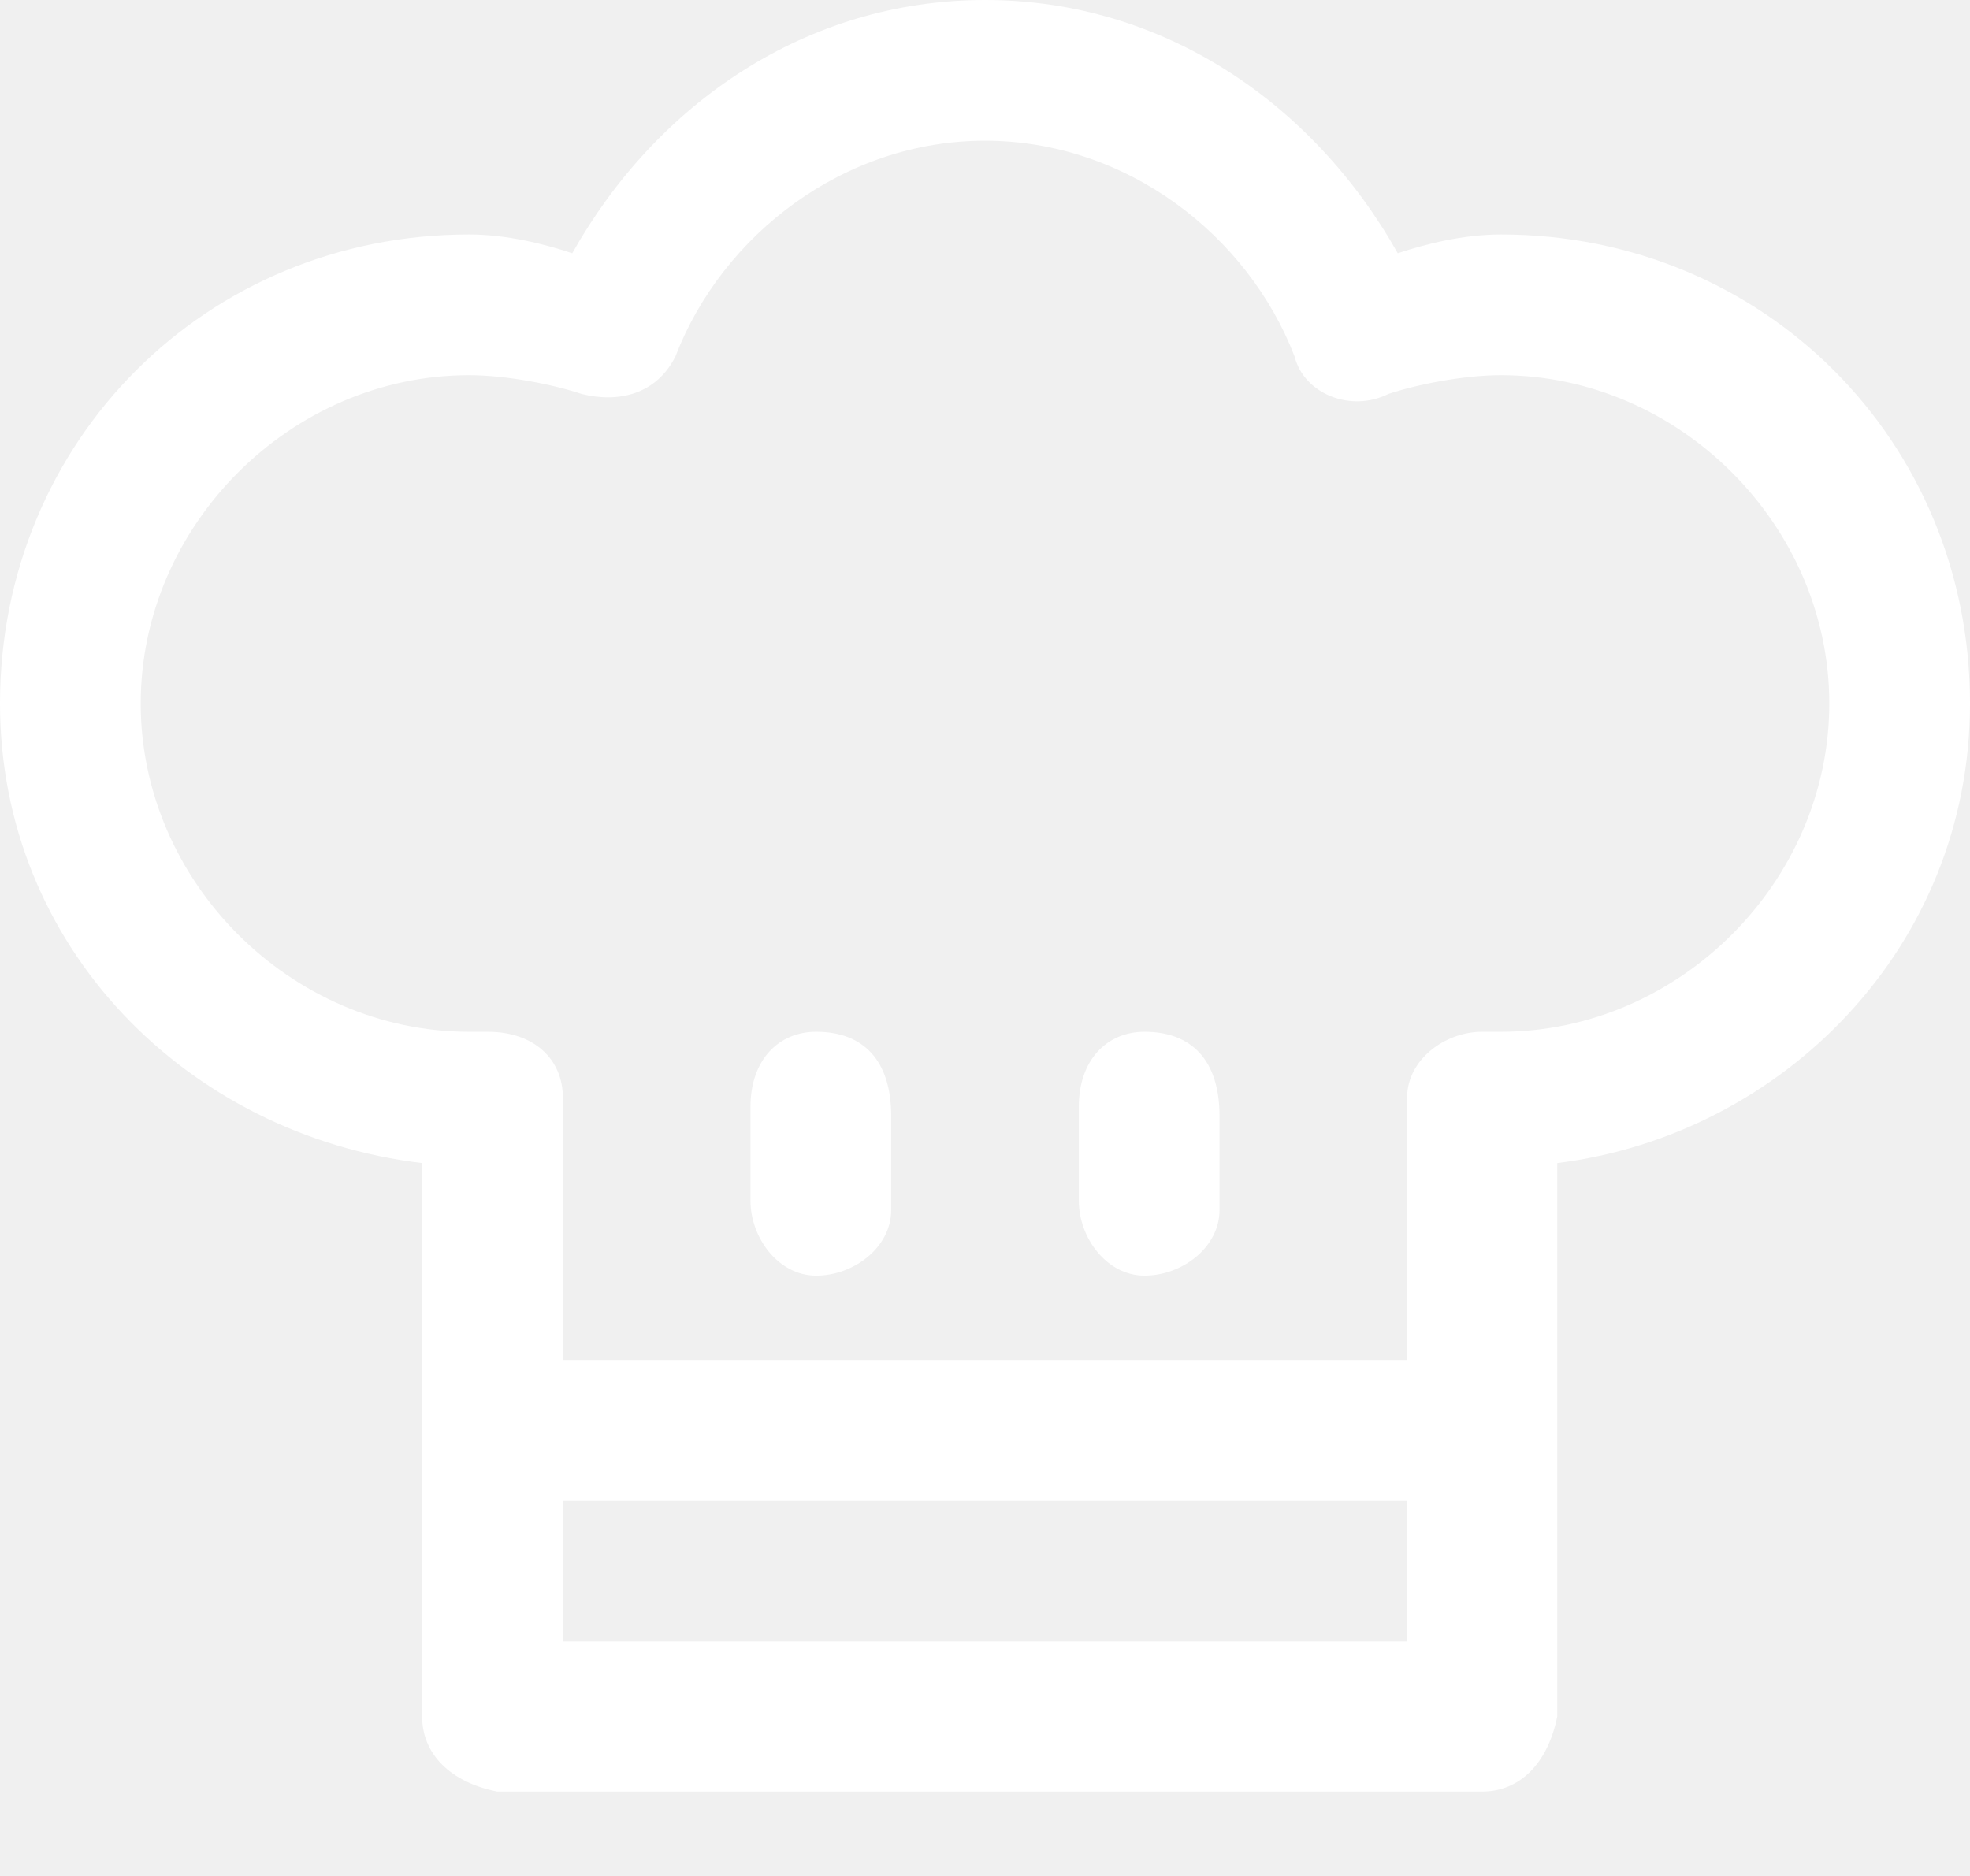
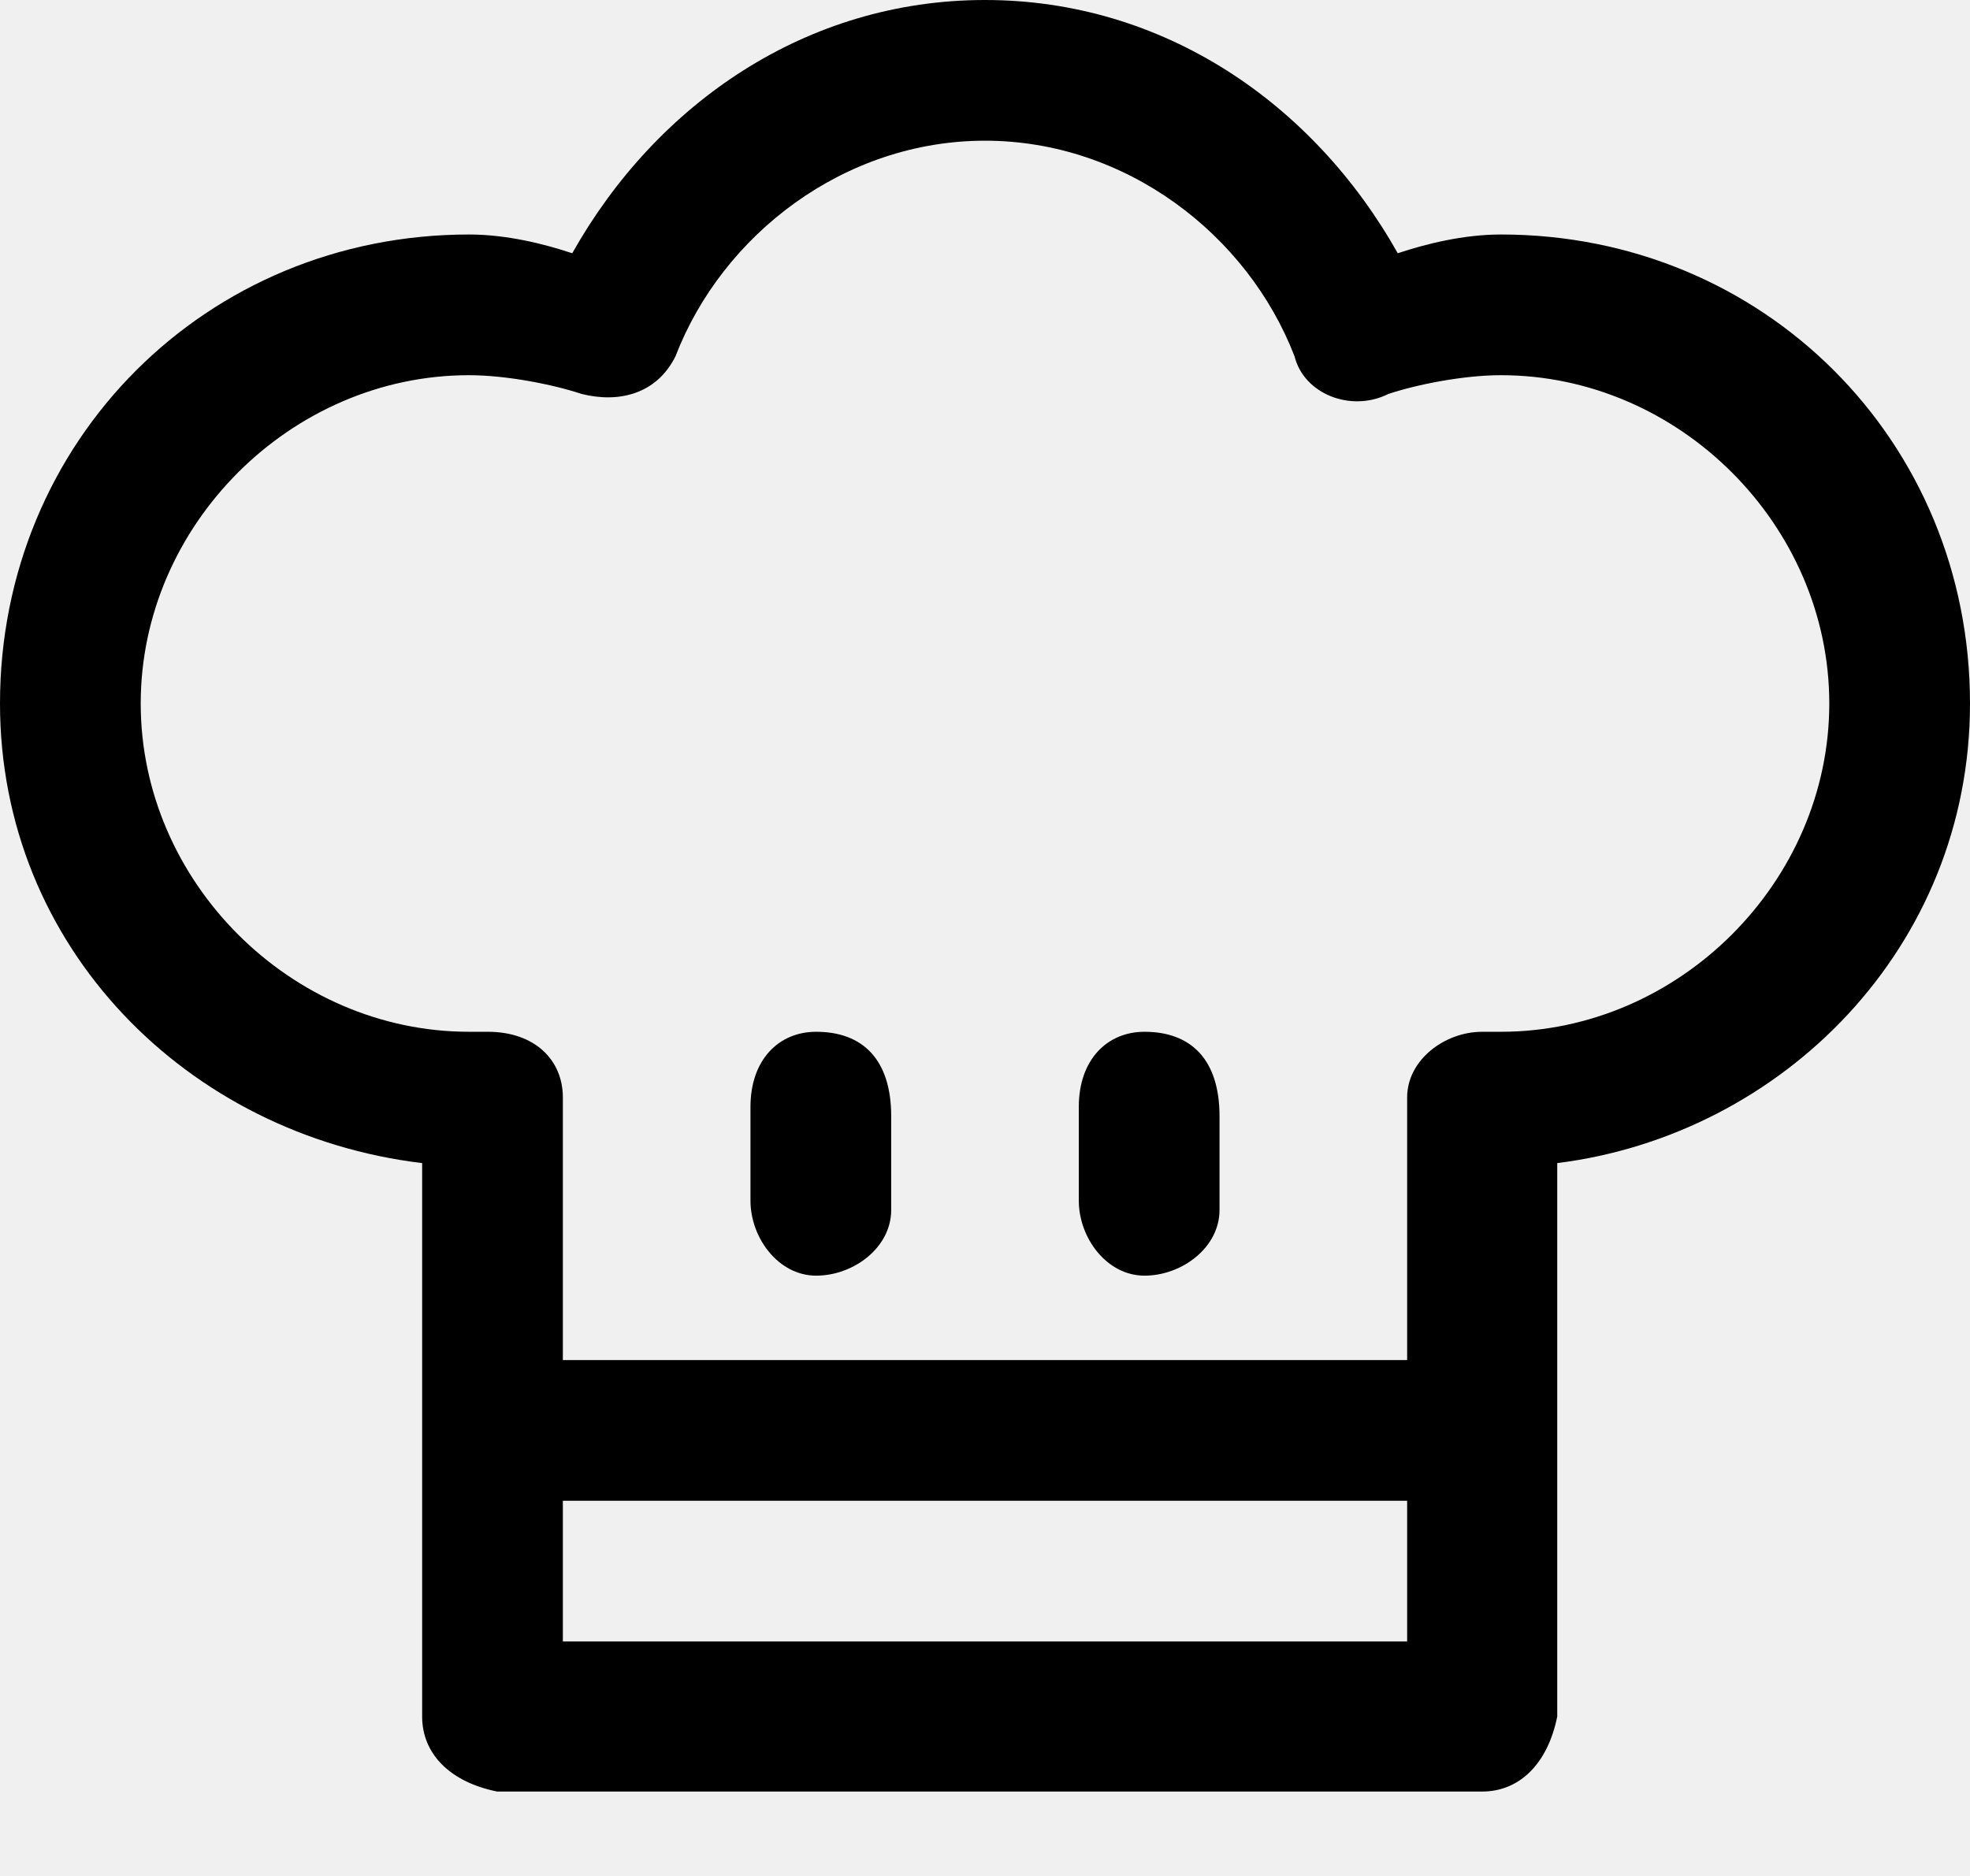
<svg xmlns="http://www.w3.org/2000/svg" width="21" height="20" viewBox="0 0 21 20" fill="none">
-   <path d="M10.5 0C8.6 0 7 1.1 6.1 2.7C5.8 2.6 5.4 2.5 5 2.5C2.2 2.5 0 4.7 0 7.5C0 10.1 2 12.1 4.5 12.4V18.3C4.5 18.7 4.8 19 5.3 19.1H15.8C16.2 19.1 16.5 18.8 16.6 18.3V12.4C19 12.1 21 10.1 21 7.5C21 4.7 18.8 2.5 16 2.5C15.6 2.5 15.2 2.6 14.9 2.7C14 1.1 12.4 0 10.5 0ZM10.5 1.5C12 1.5 13.3 2.5 13.8 3.8C13.9 4.2 14.4 4.4 14.8 4.2C15.1 4.1 15.6 4 16 4C17.9 4 19.5 5.6 19.5 7.5C19.5 9.4 17.9 11 16 11C16 11 15.9 11 15.8 11C15.4 11 15 11.3 15 11.7V14.5H6V11.7C6 11.3 5.7 11 5.2 11C5.1 11 5 11 5 11C3.1 11 1.5 9.4 1.5 7.5C1.5 5.6 3.1 4 5 4C5.4 4 5.9 4.1 6.2 4.2C6.6 4.3 7 4.2 7.2 3.8C7.7 2.5 9 1.5 10.5 1.5ZM8.7 11C8.3 11 8 11.3 8 11.8V12.8C8 13.2 8.3 13.6 8.7 13.6C9.1 13.6 9.5 13.3 9.5 12.9V11.9C9.5 11.3 9.2 11 8.7 11C8.8 11 8.7 11 8.7 11ZM12.2 11C11.8 11 11.5 11.3 11.5 11.8V12.8C11.5 13.2 11.8 13.6 12.2 13.6C12.6 13.6 13 13.3 13 12.9V11.9C13 11.3 12.7 11 12.2 11C12.3 11 12.2 11 12.2 11ZM6 16H15V17.5H6V16Z" fill="#fff" />
+   <path d="M10.5 0C8.6 0 7 1.1 6.1 2.7C5.8 2.6 5.4 2.5 5 2.5C2.2 2.5 0 4.7 0 7.5C0 10.1 2 12.1 4.5 12.4V18.3C4.5 18.7 4.8 19 5.3 19.1H15.8C16.2 19.1 16.5 18.8 16.6 18.3V12.4C19 12.1 21 10.1 21 7.5C21 4.7 18.8 2.5 16 2.5C15.6 2.5 15.2 2.6 14.9 2.7C14 1.1 12.4 0 10.5 0ZM10.5 1.5C12 1.5 13.3 2.5 13.8 3.8C13.9 4.2 14.4 4.4 14.8 4.2C15.1 4.1 15.6 4 16 4C17.9 4 19.5 5.6 19.5 7.5C19.5 9.4 17.9 11 16 11C16 11 15.9 11 15.8 11C15.4 11 15 11.3 15 11.7V14.5H6V11.7C6 11.3 5.7 11 5.2 11C5.1 11 5 11 5 11C3.1 11 1.5 9.4 1.5 7.5C1.5 5.6 3.1 4 5 4C5.4 4 5.9 4.1 6.2 4.2C6.6 4.3 7 4.2 7.2 3.8C7.7 2.5 9 1.5 10.5 1.5ZM8.7 11C8.3 11 8 11.3 8 11.8V12.8C8 13.2 8.3 13.6 8.7 13.6C9.1 13.6 9.5 13.3 9.5 12.9V11.9C9.5 11.3 9.2 11 8.7 11C8.8 11 8.7 11 8.7 11ZM12.2 11C11.8 11 11.5 11.3 11.5 11.8V12.8C11.5 13.2 11.8 13.6 12.2 13.6C12.6 13.6 13 13.3 13 12.9V11.9C13 11.3 12.7 11 12.2 11C12.3 11 12.2 11 12.2 11ZM6 16H15V17.5H6V16Z" fill="#000" />
</svg>
